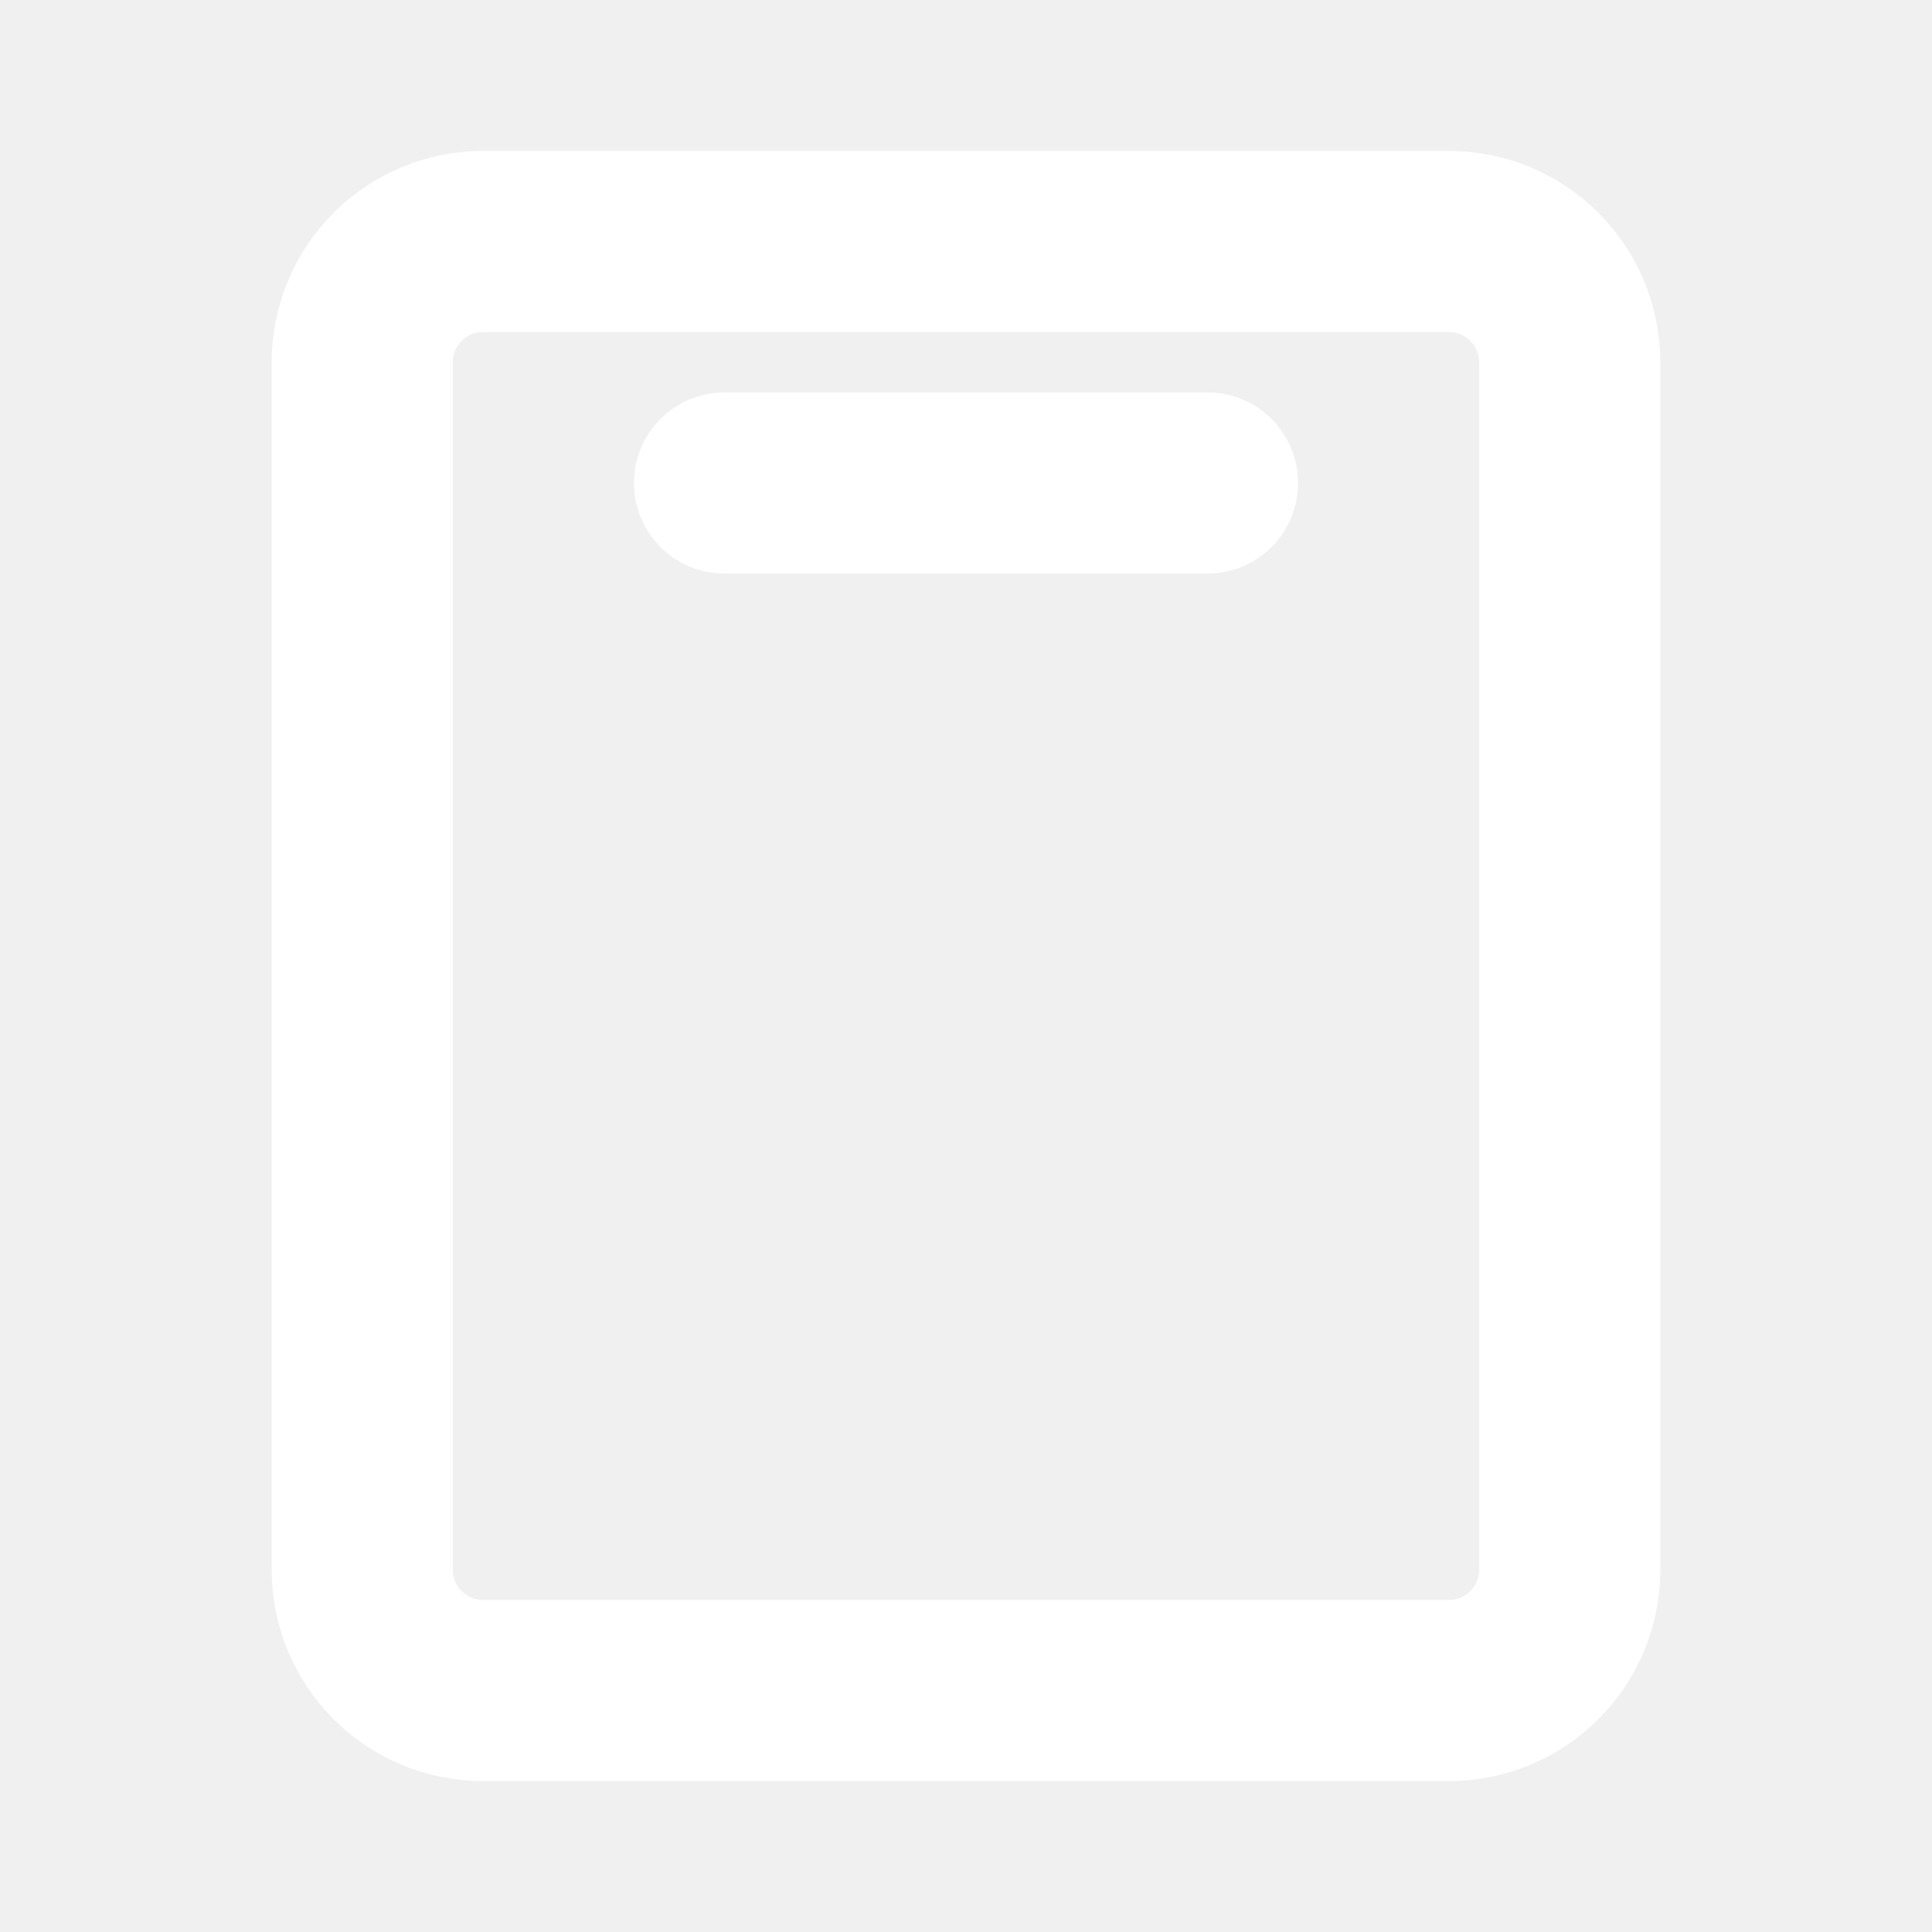
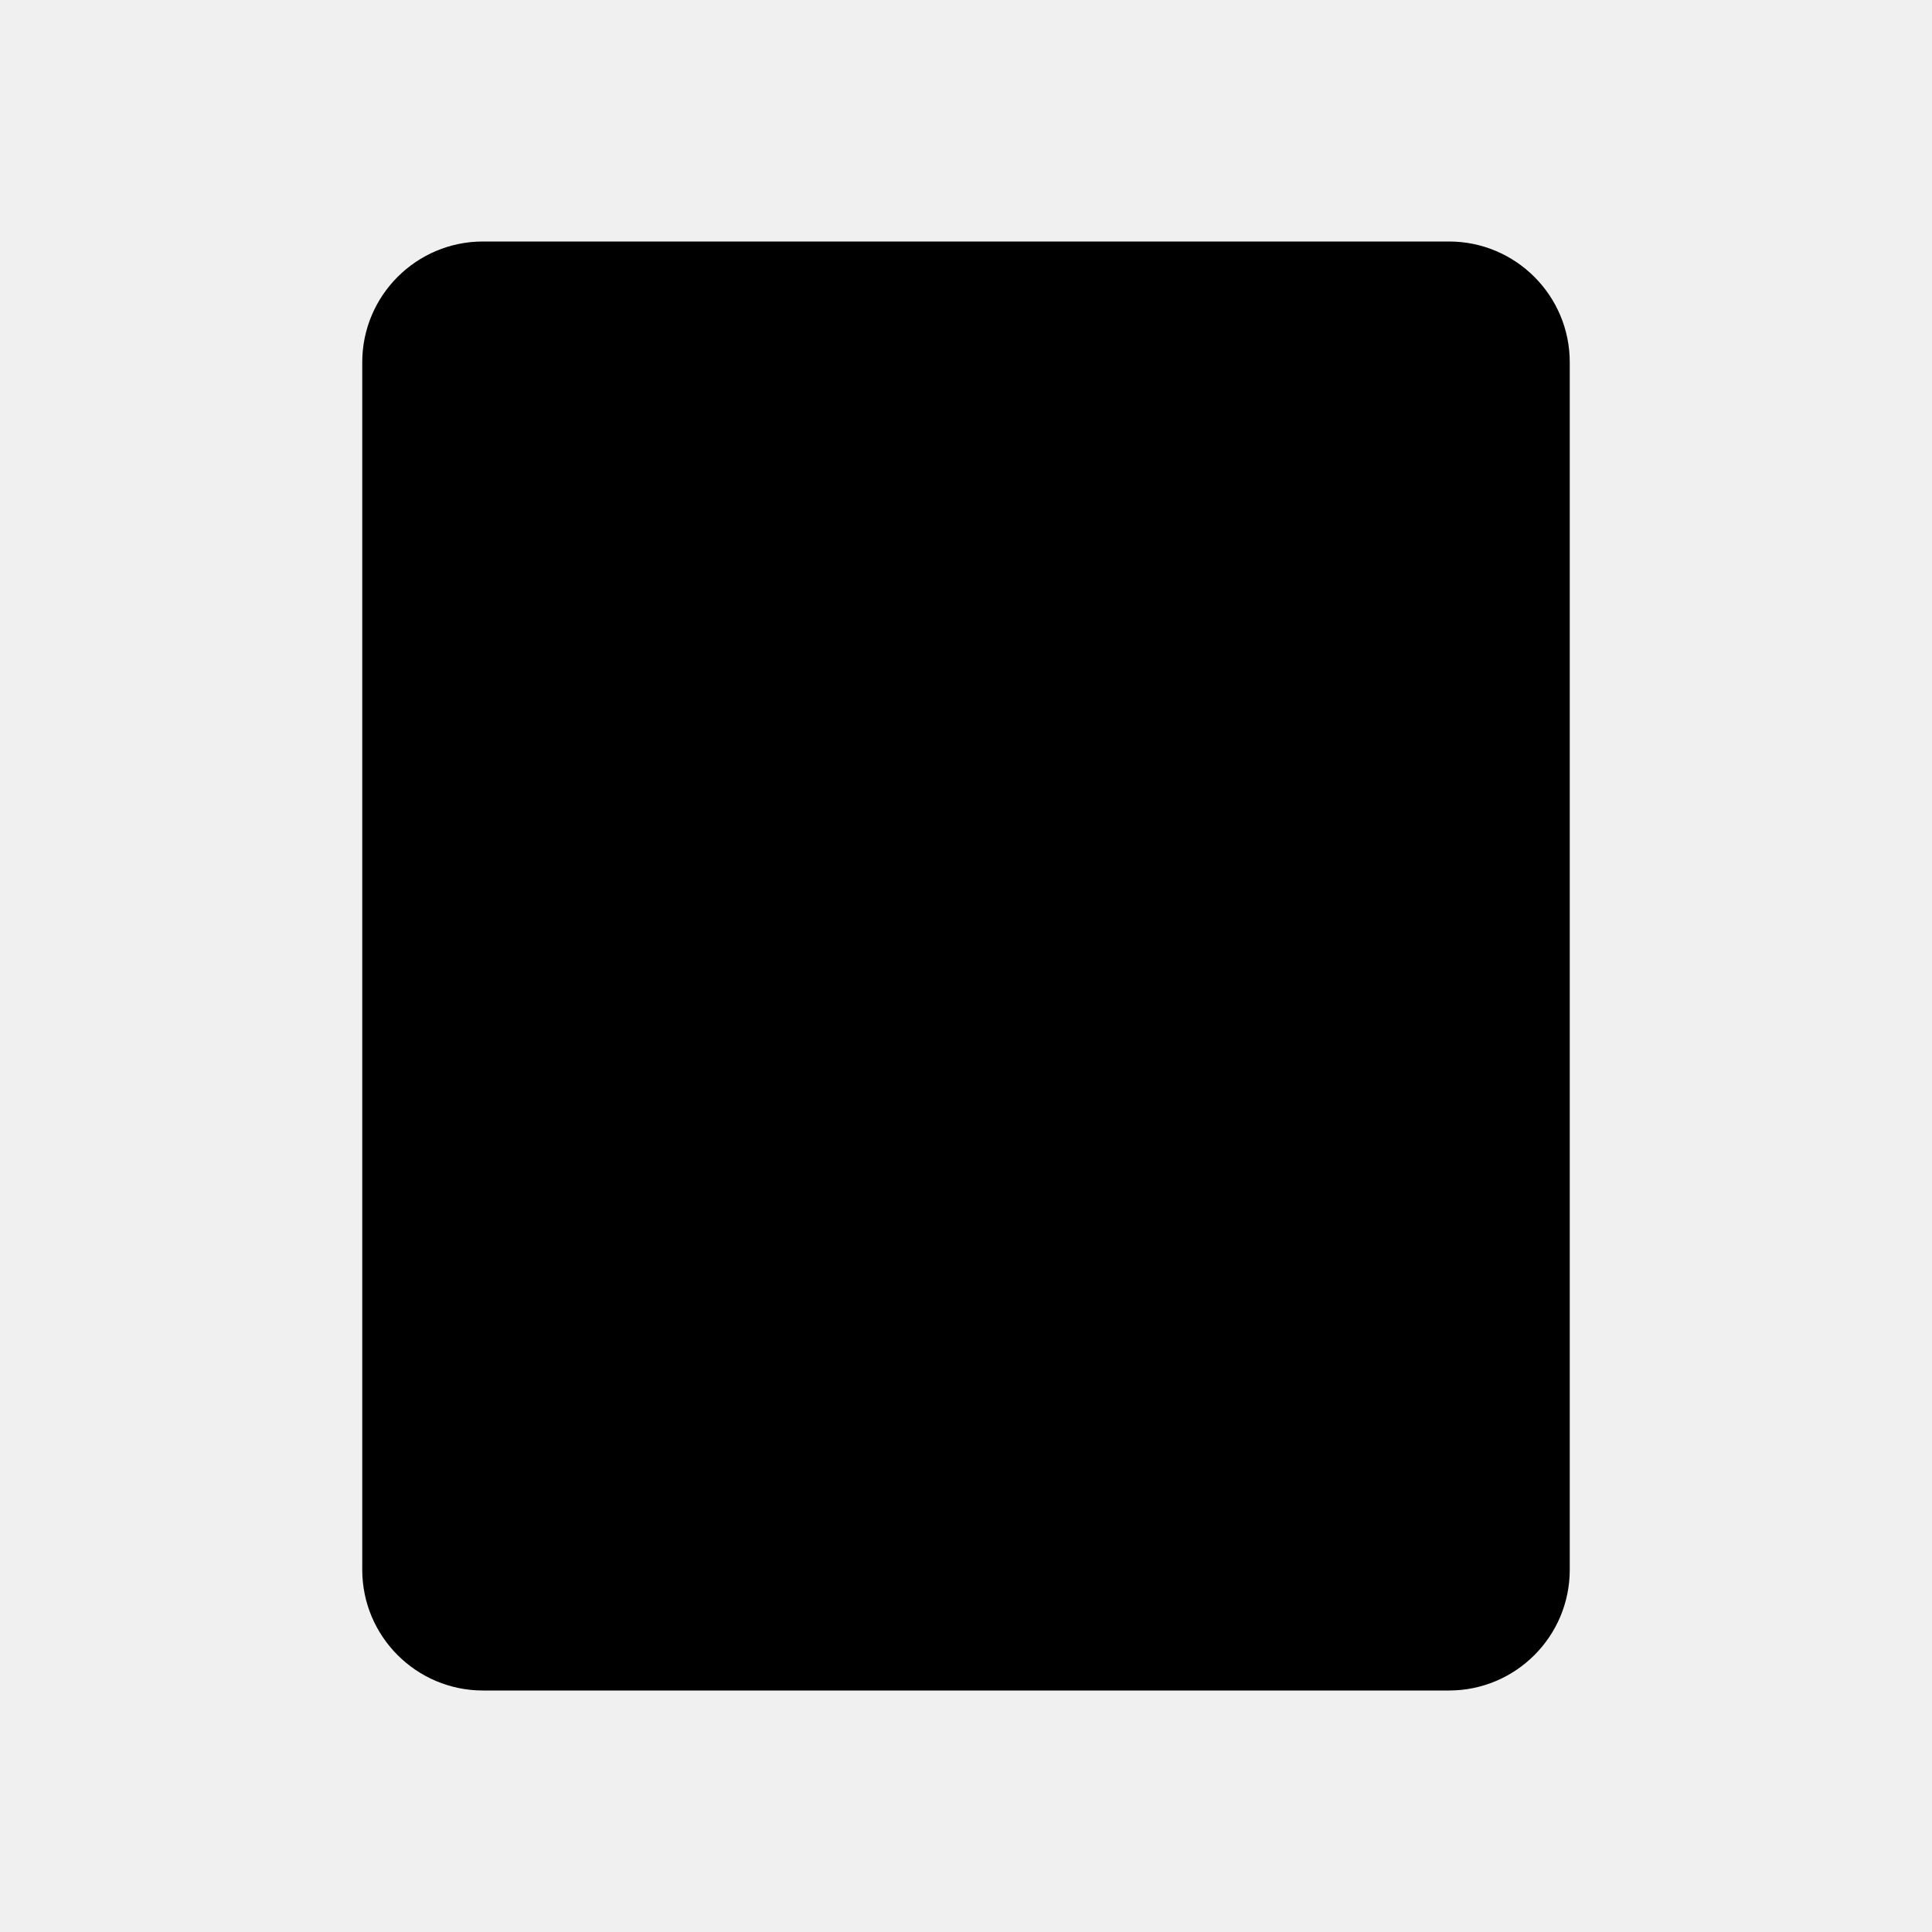
- <svg xmlns="http://www.w3.org/2000/svg" width="16" height="16" viewBox="0 0 16 16" fill="none">
-   <path d="M13 13V3C13 2.448 12.552 2 12 2L4 2C3.448 2 3 2.448 3 3V13C3 13.552 3.448 14 4 14H12C12.552 14 13 13.552 13 13Z" stroke="white" stroke-width="1.5" stroke-linecap="round" stroke-linejoin="round" />
-   <path d="M6 4H10" stroke="white" stroke-width="1.5" stroke-linecap="round" stroke-linejoin="round" />
+ <svg xmlns="http://www.w3.org/2000/svg" width="16" height="16" viewBox="0 0 16 16">
+   <path d="M13 13V3C13 2.448 12.552 2 12 2L4 2C3.448 2 3 2.448 3 3V13C3 13.552 3.448 14 4 14H12C12.552 14 13 13.552 13 13Z" stroke-width="1.5" stroke-linecap="round" stroke-linejoin="round" />
+   <path d="M6 4H10" stroke-width="1.5" stroke-linecap="round" stroke-linejoin="round" />
</svg>
